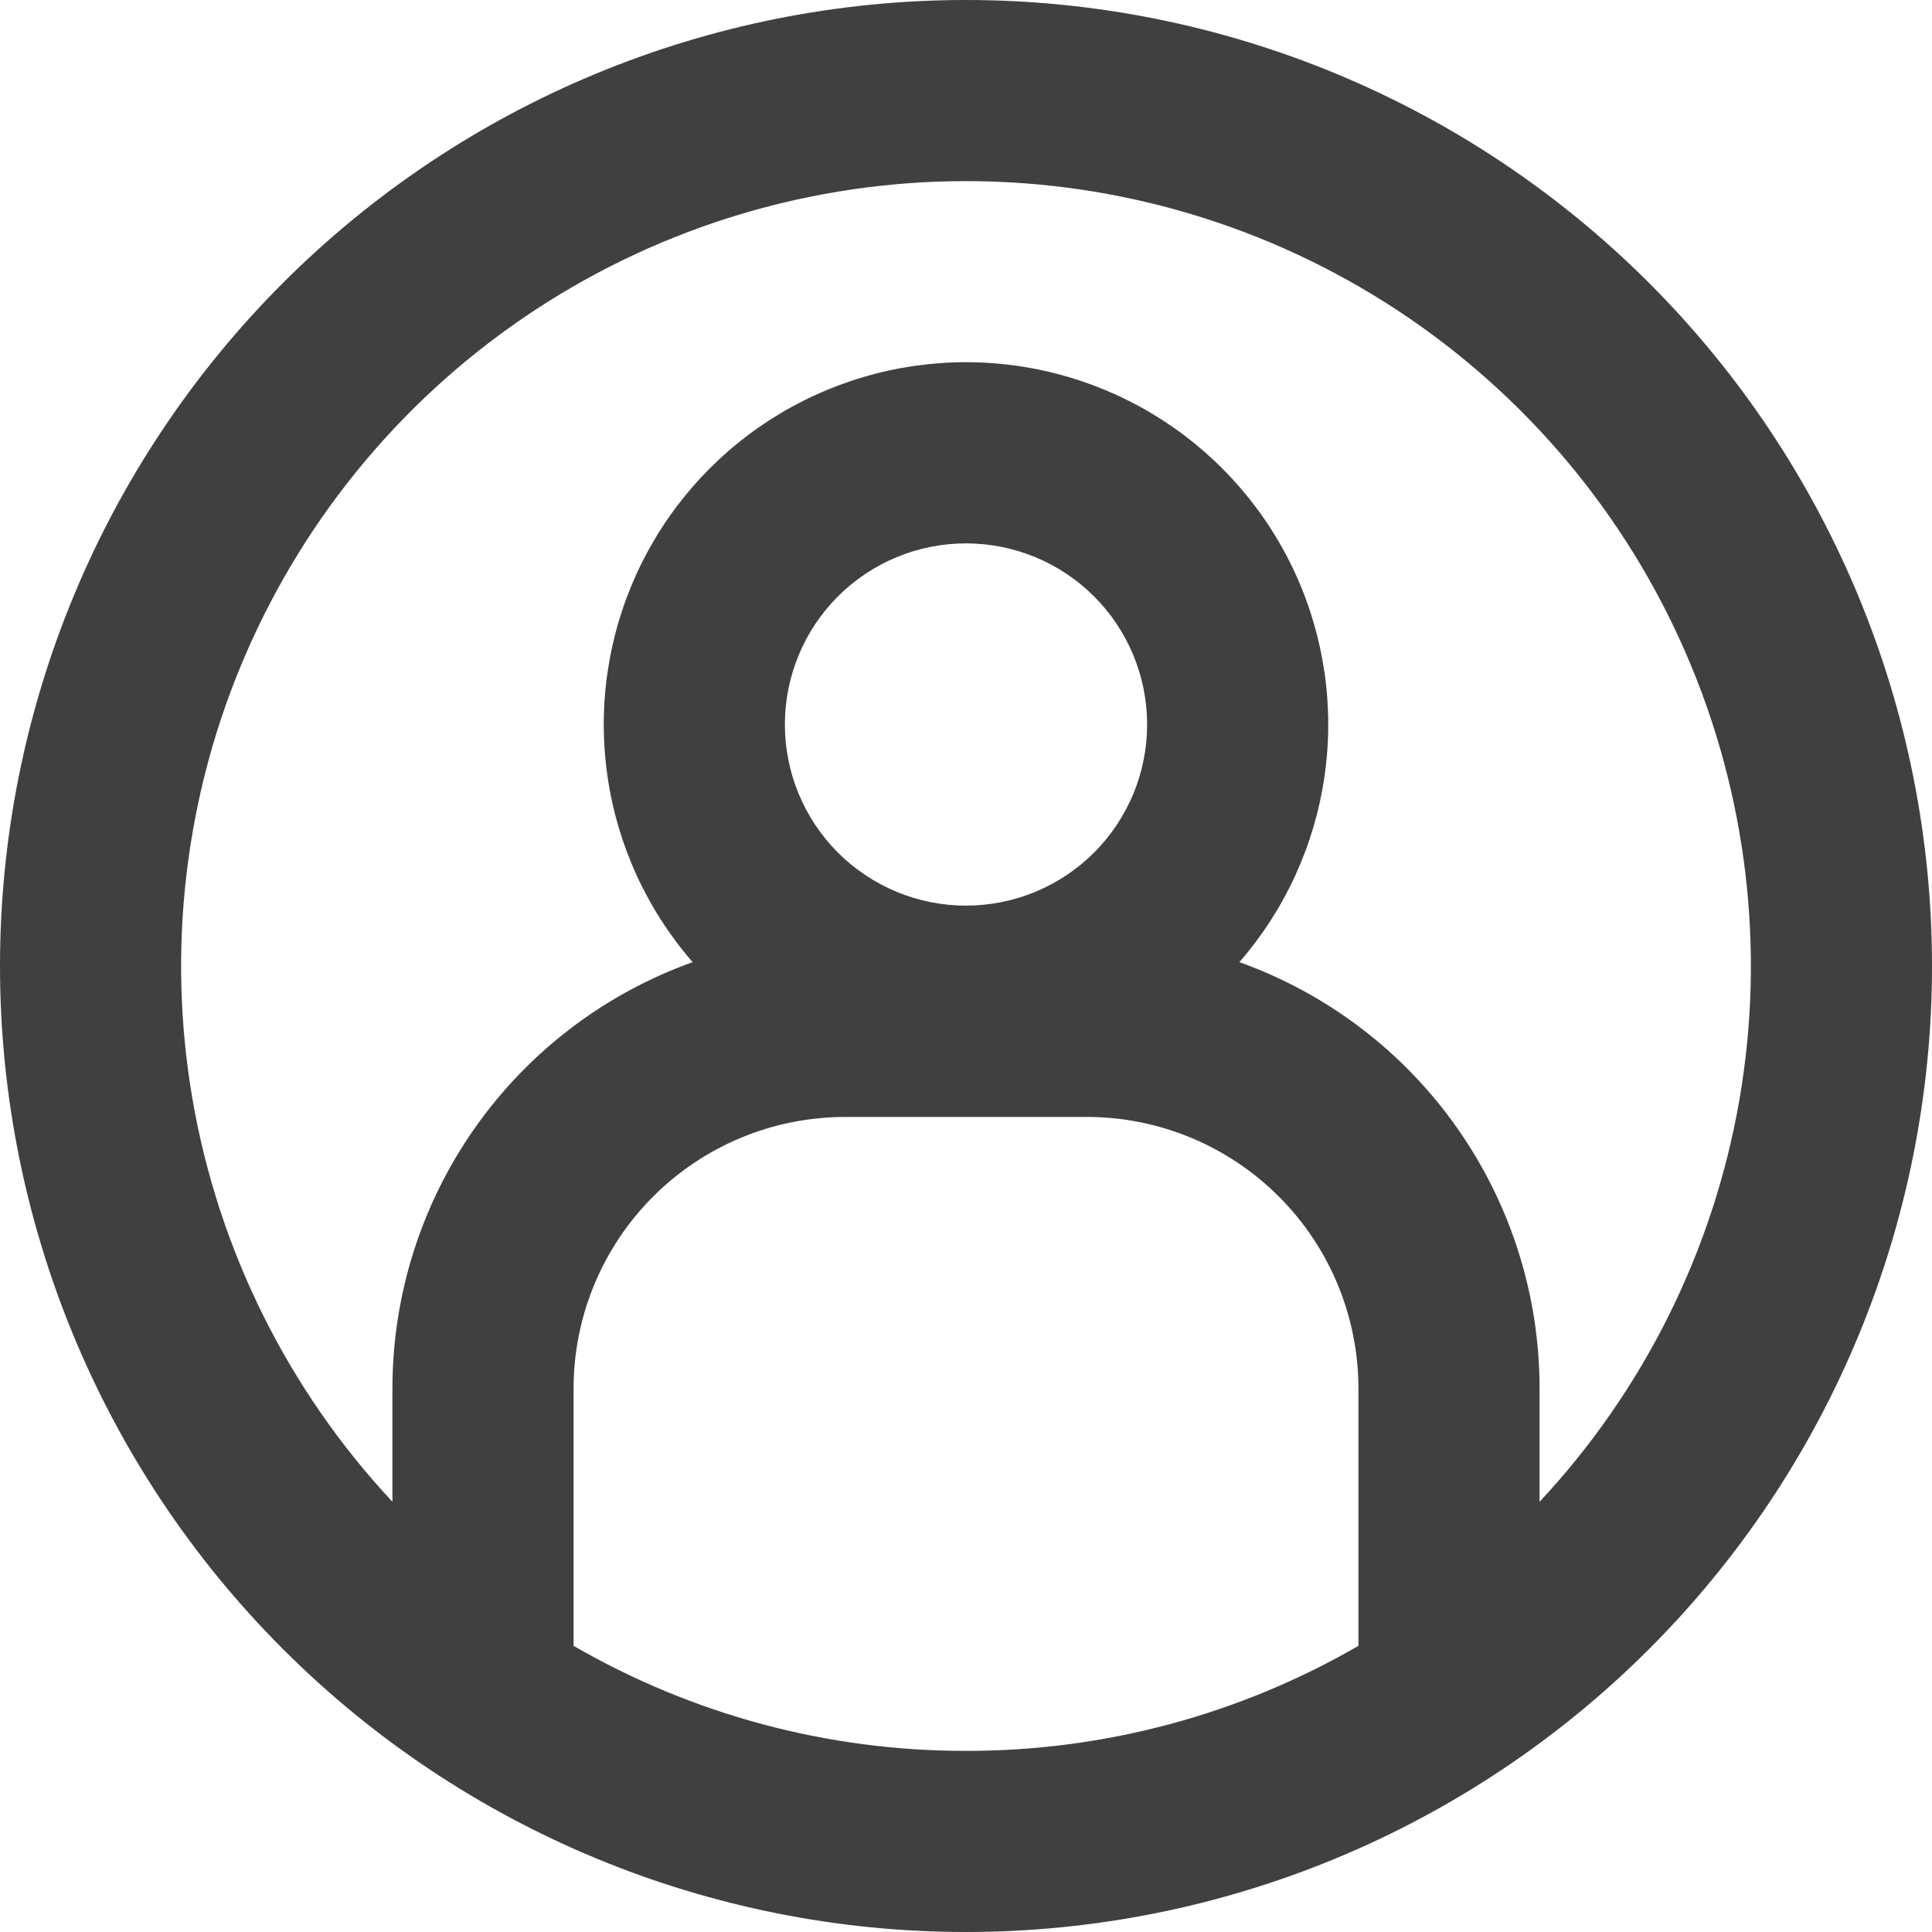
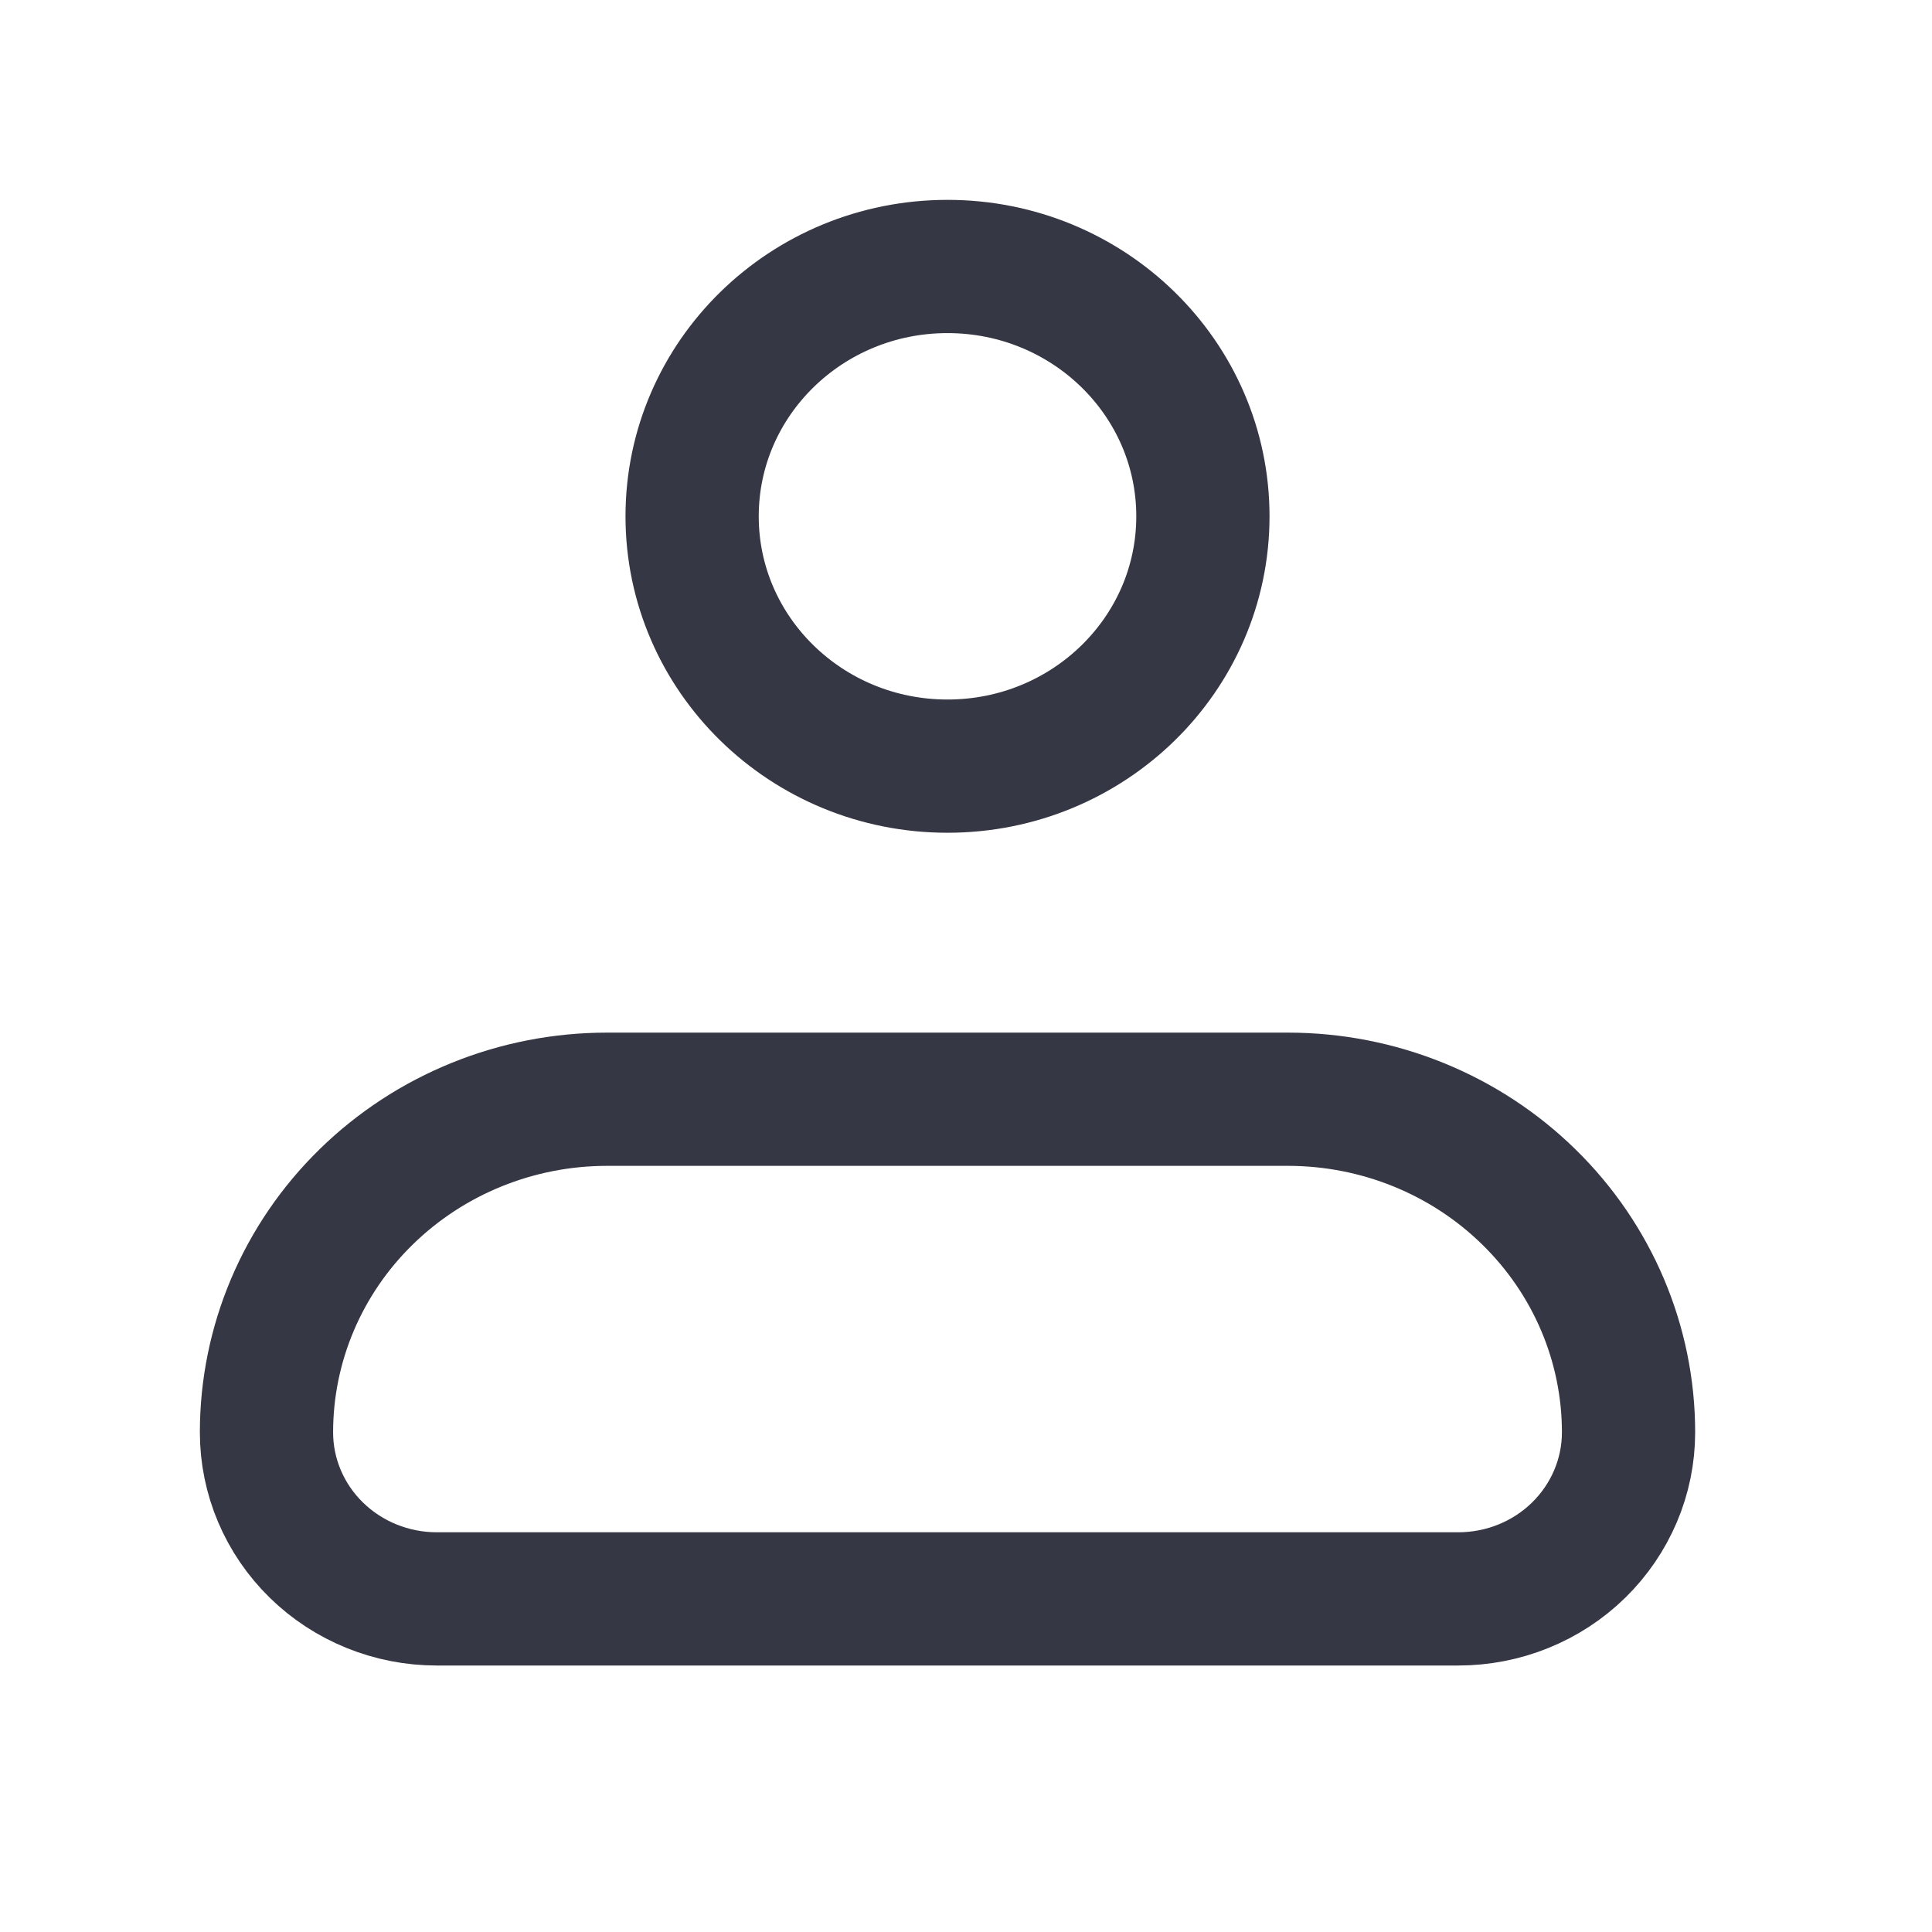
- <svg xmlns="http://www.w3.org/2000/svg" width="40" height="40" viewBox="0 0 40 40" fill="none">
-   <path fill-rule="evenodd" clip-rule="evenodd" d="M20 36.25C22.853 36.254 25.656 35.504 28.125 34.075V28.75C28.125 27.258 27.532 25.827 26.477 24.773C25.423 23.718 23.992 23.125 22.5 23.125H17.5C16.008 23.125 14.577 23.718 13.523 24.773C12.468 25.827 11.875 27.258 11.875 28.75V34.075C14.344 35.504 17.147 36.254 20 36.25ZM31.875 28.75V31.093C34.037 28.778 35.475 25.883 36.014 22.762C36.552 19.641 36.166 16.431 34.905 13.527C33.644 10.622 31.561 8.149 28.913 6.412C26.265 4.675 23.167 3.75 20 3.75C16.833 3.75 13.735 4.675 11.087 6.412C8.439 8.149 6.357 10.622 5.095 13.527C3.833 16.431 3.448 19.641 3.986 22.762C4.525 25.883 5.963 28.778 8.125 31.093V28.75C8.124 26.817 8.721 24.931 9.834 23.35C10.946 21.77 12.52 20.572 14.34 19.92C13.396 18.834 12.784 17.5 12.578 16.076C12.371 14.652 12.579 13.198 13.175 11.889C13.772 10.58 14.732 9.47 15.943 8.691C17.153 7.913 18.561 7.499 20 7.499C21.439 7.499 22.847 7.913 24.057 8.691C25.267 9.47 26.228 10.58 26.825 11.889C27.421 13.198 27.629 14.652 27.422 16.076C27.216 17.5 26.604 18.834 25.66 19.92C27.48 20.572 29.054 21.77 30.166 23.35C31.279 24.931 31.876 26.817 31.875 28.75ZM20 40C25.304 40 30.391 37.893 34.142 34.142C37.893 30.391 40 25.304 40 20C40 14.696 37.893 9.609 34.142 5.858C30.391 2.107 25.304 0 20 0C14.696 0 9.609 2.107 5.858 5.858C2.107 9.609 0 14.696 0 20C0 25.304 2.107 30.391 5.858 34.142C9.609 37.893 14.696 40 20 40ZM23.75 15C23.75 15.995 23.355 16.948 22.652 17.652C21.948 18.355 20.995 18.75 20 18.75C19.005 18.75 18.052 18.355 17.348 17.652C16.645 16.948 16.25 15.995 16.25 15C16.25 14.005 16.645 13.052 17.348 12.348C18.052 11.645 19.005 11.25 20 11.25C20.995 11.25 21.948 11.645 22.652 12.348C23.355 13.052 23.75 14.005 23.75 15Z" fill="#404040" />
+ <svg xmlns="http://www.w3.org/2000/svg" width="29" height="29" viewBox="0 0 29 29" fill="none">
+   <path d="M4 21.5C4 20.174 4.538 18.902 5.497 17.965C6.456 17.027 7.756 16.5 9.111 16.5H19.333C20.689 16.5 21.989 17.027 22.947 17.965C23.906 18.902 24.445 20.174 24.445 21.5C24.445 22.163 24.175 22.799 23.696 23.268C23.217 23.737 22.567 24 21.889 24H6.556C5.878 24 5.228 23.737 4.749 23.268C4.269 22.799 4 22.163 4 21.5Z" stroke="#363744" stroke-width="2" stroke-linejoin="round" />
+   <path d="M14.222 11.5C16.339 11.5 18.056 9.821 18.056 7.75C18.056 5.679 16.339 4 14.222 4C12.105 4 10.389 5.679 10.389 7.75C10.389 9.821 12.105 11.5 14.222 11.5Z" stroke="#363744" stroke-width="2" />
</svg>
